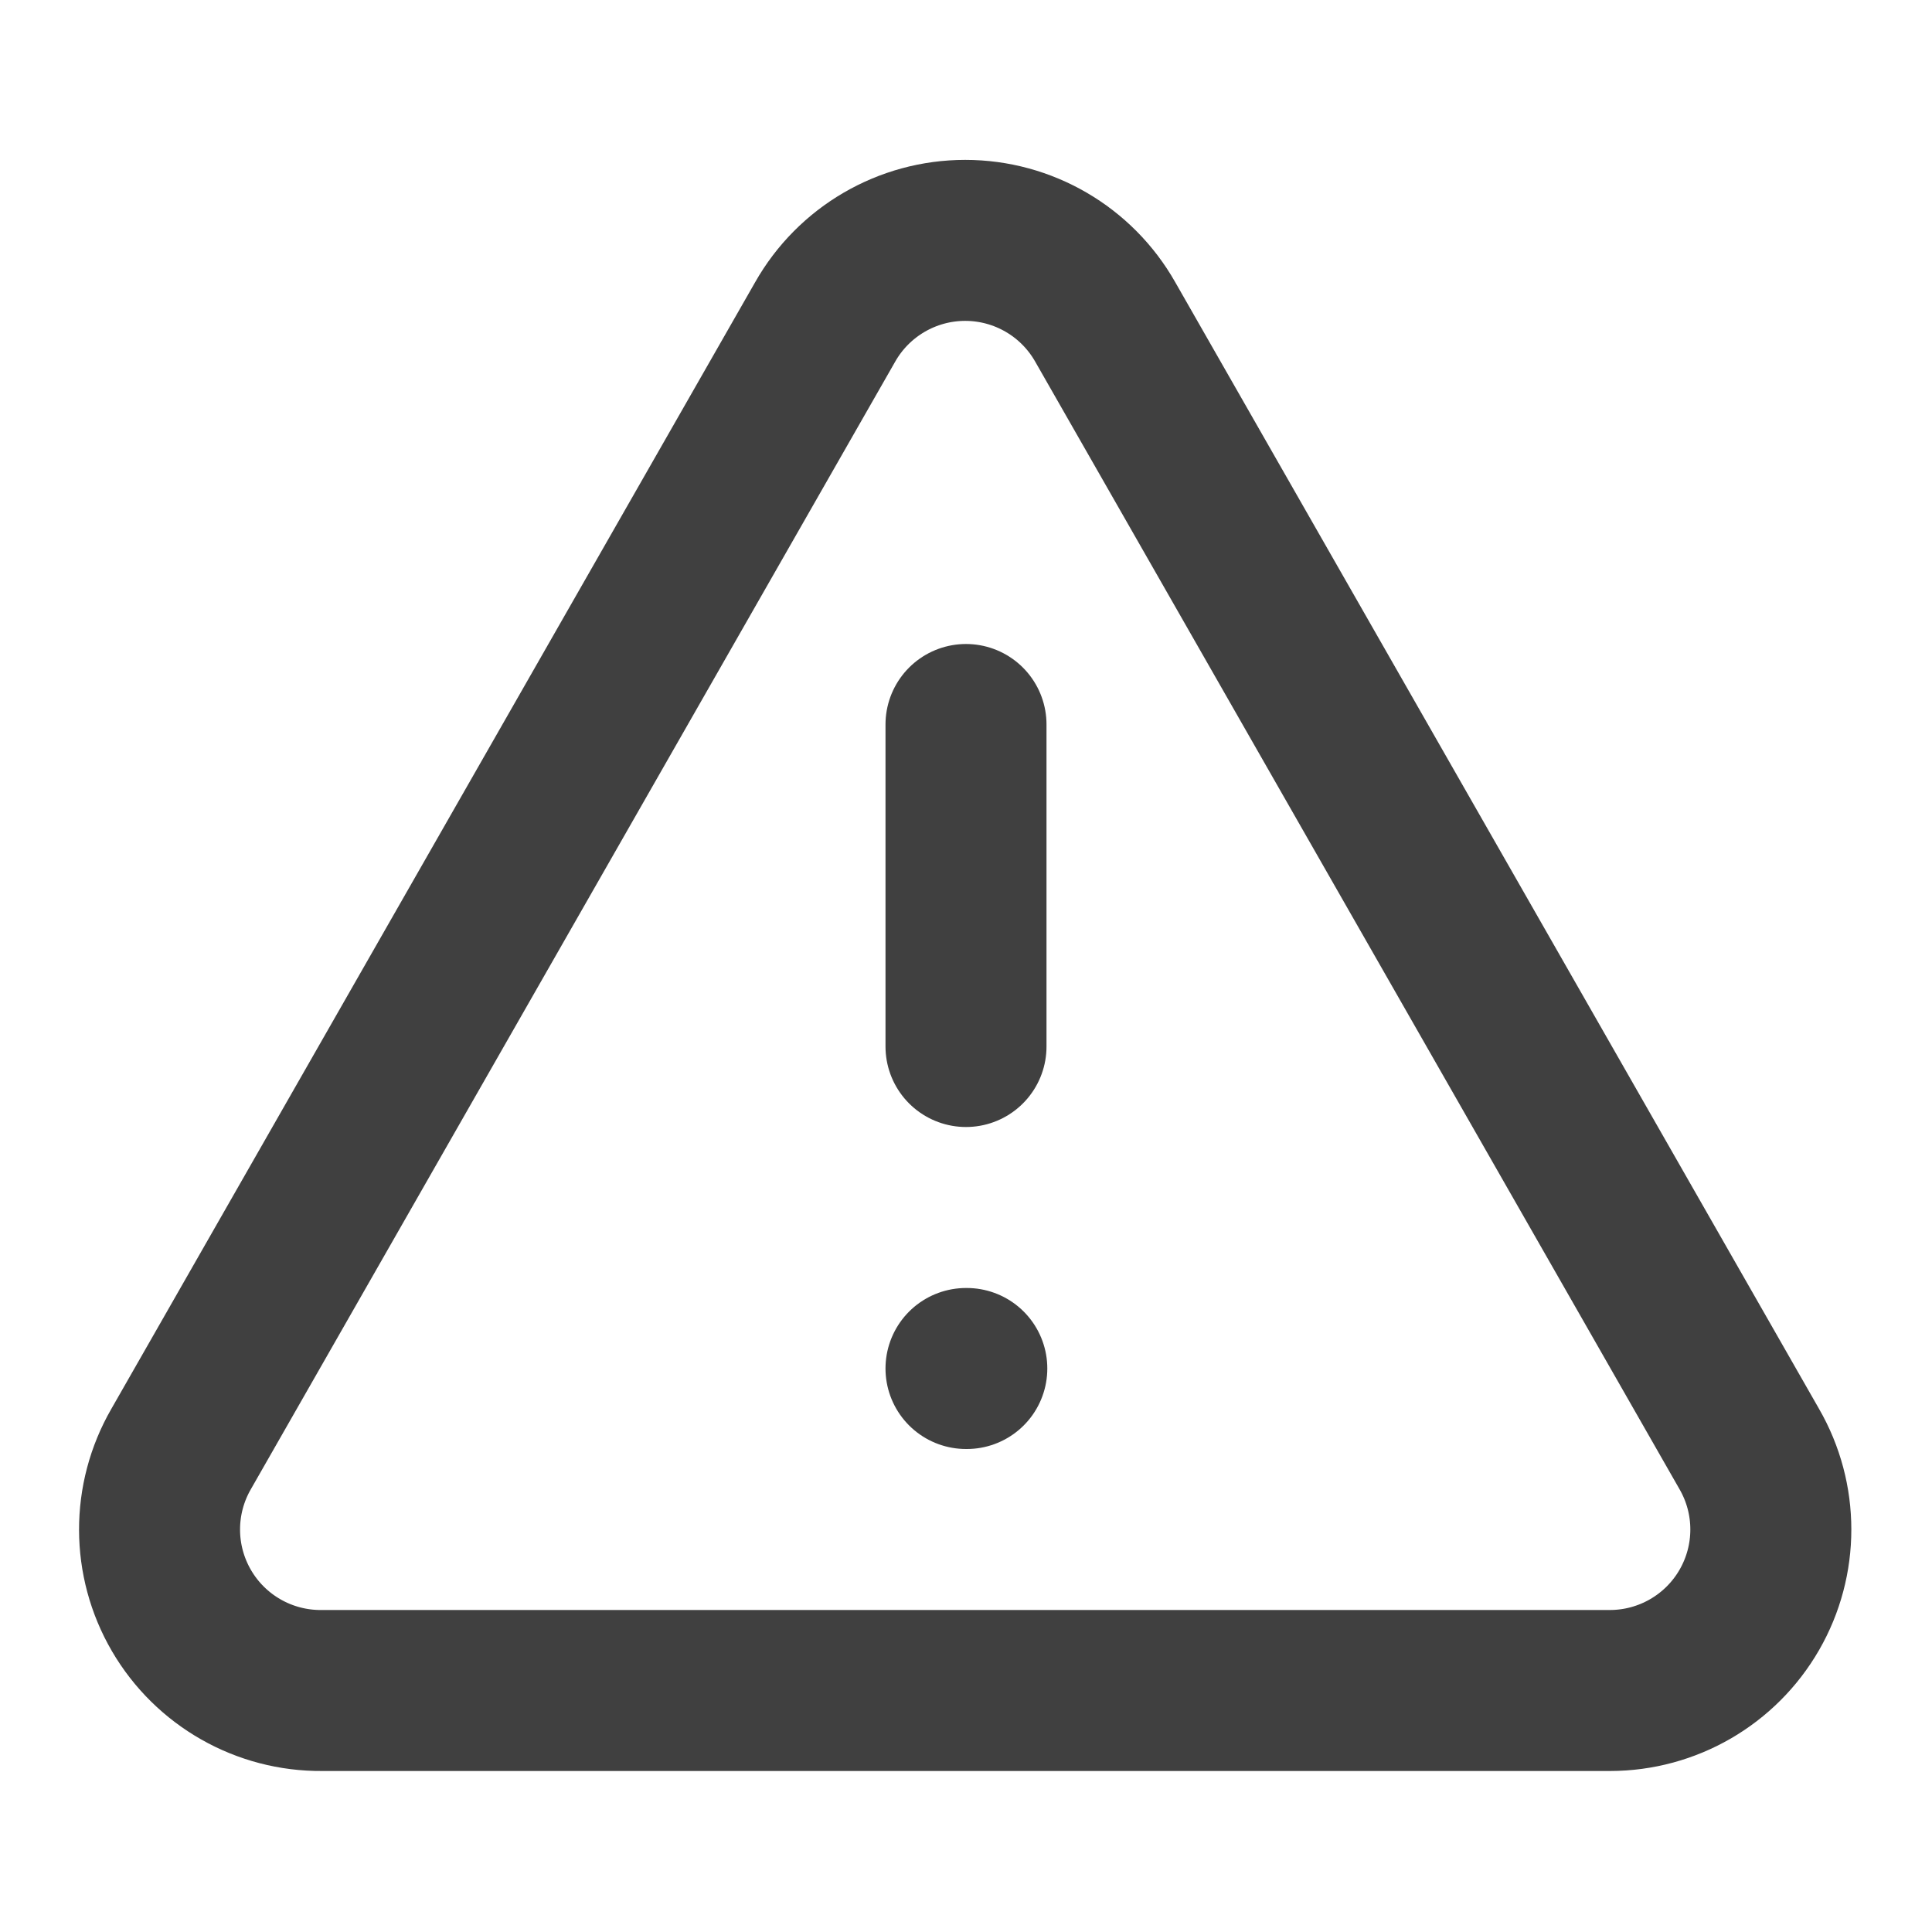
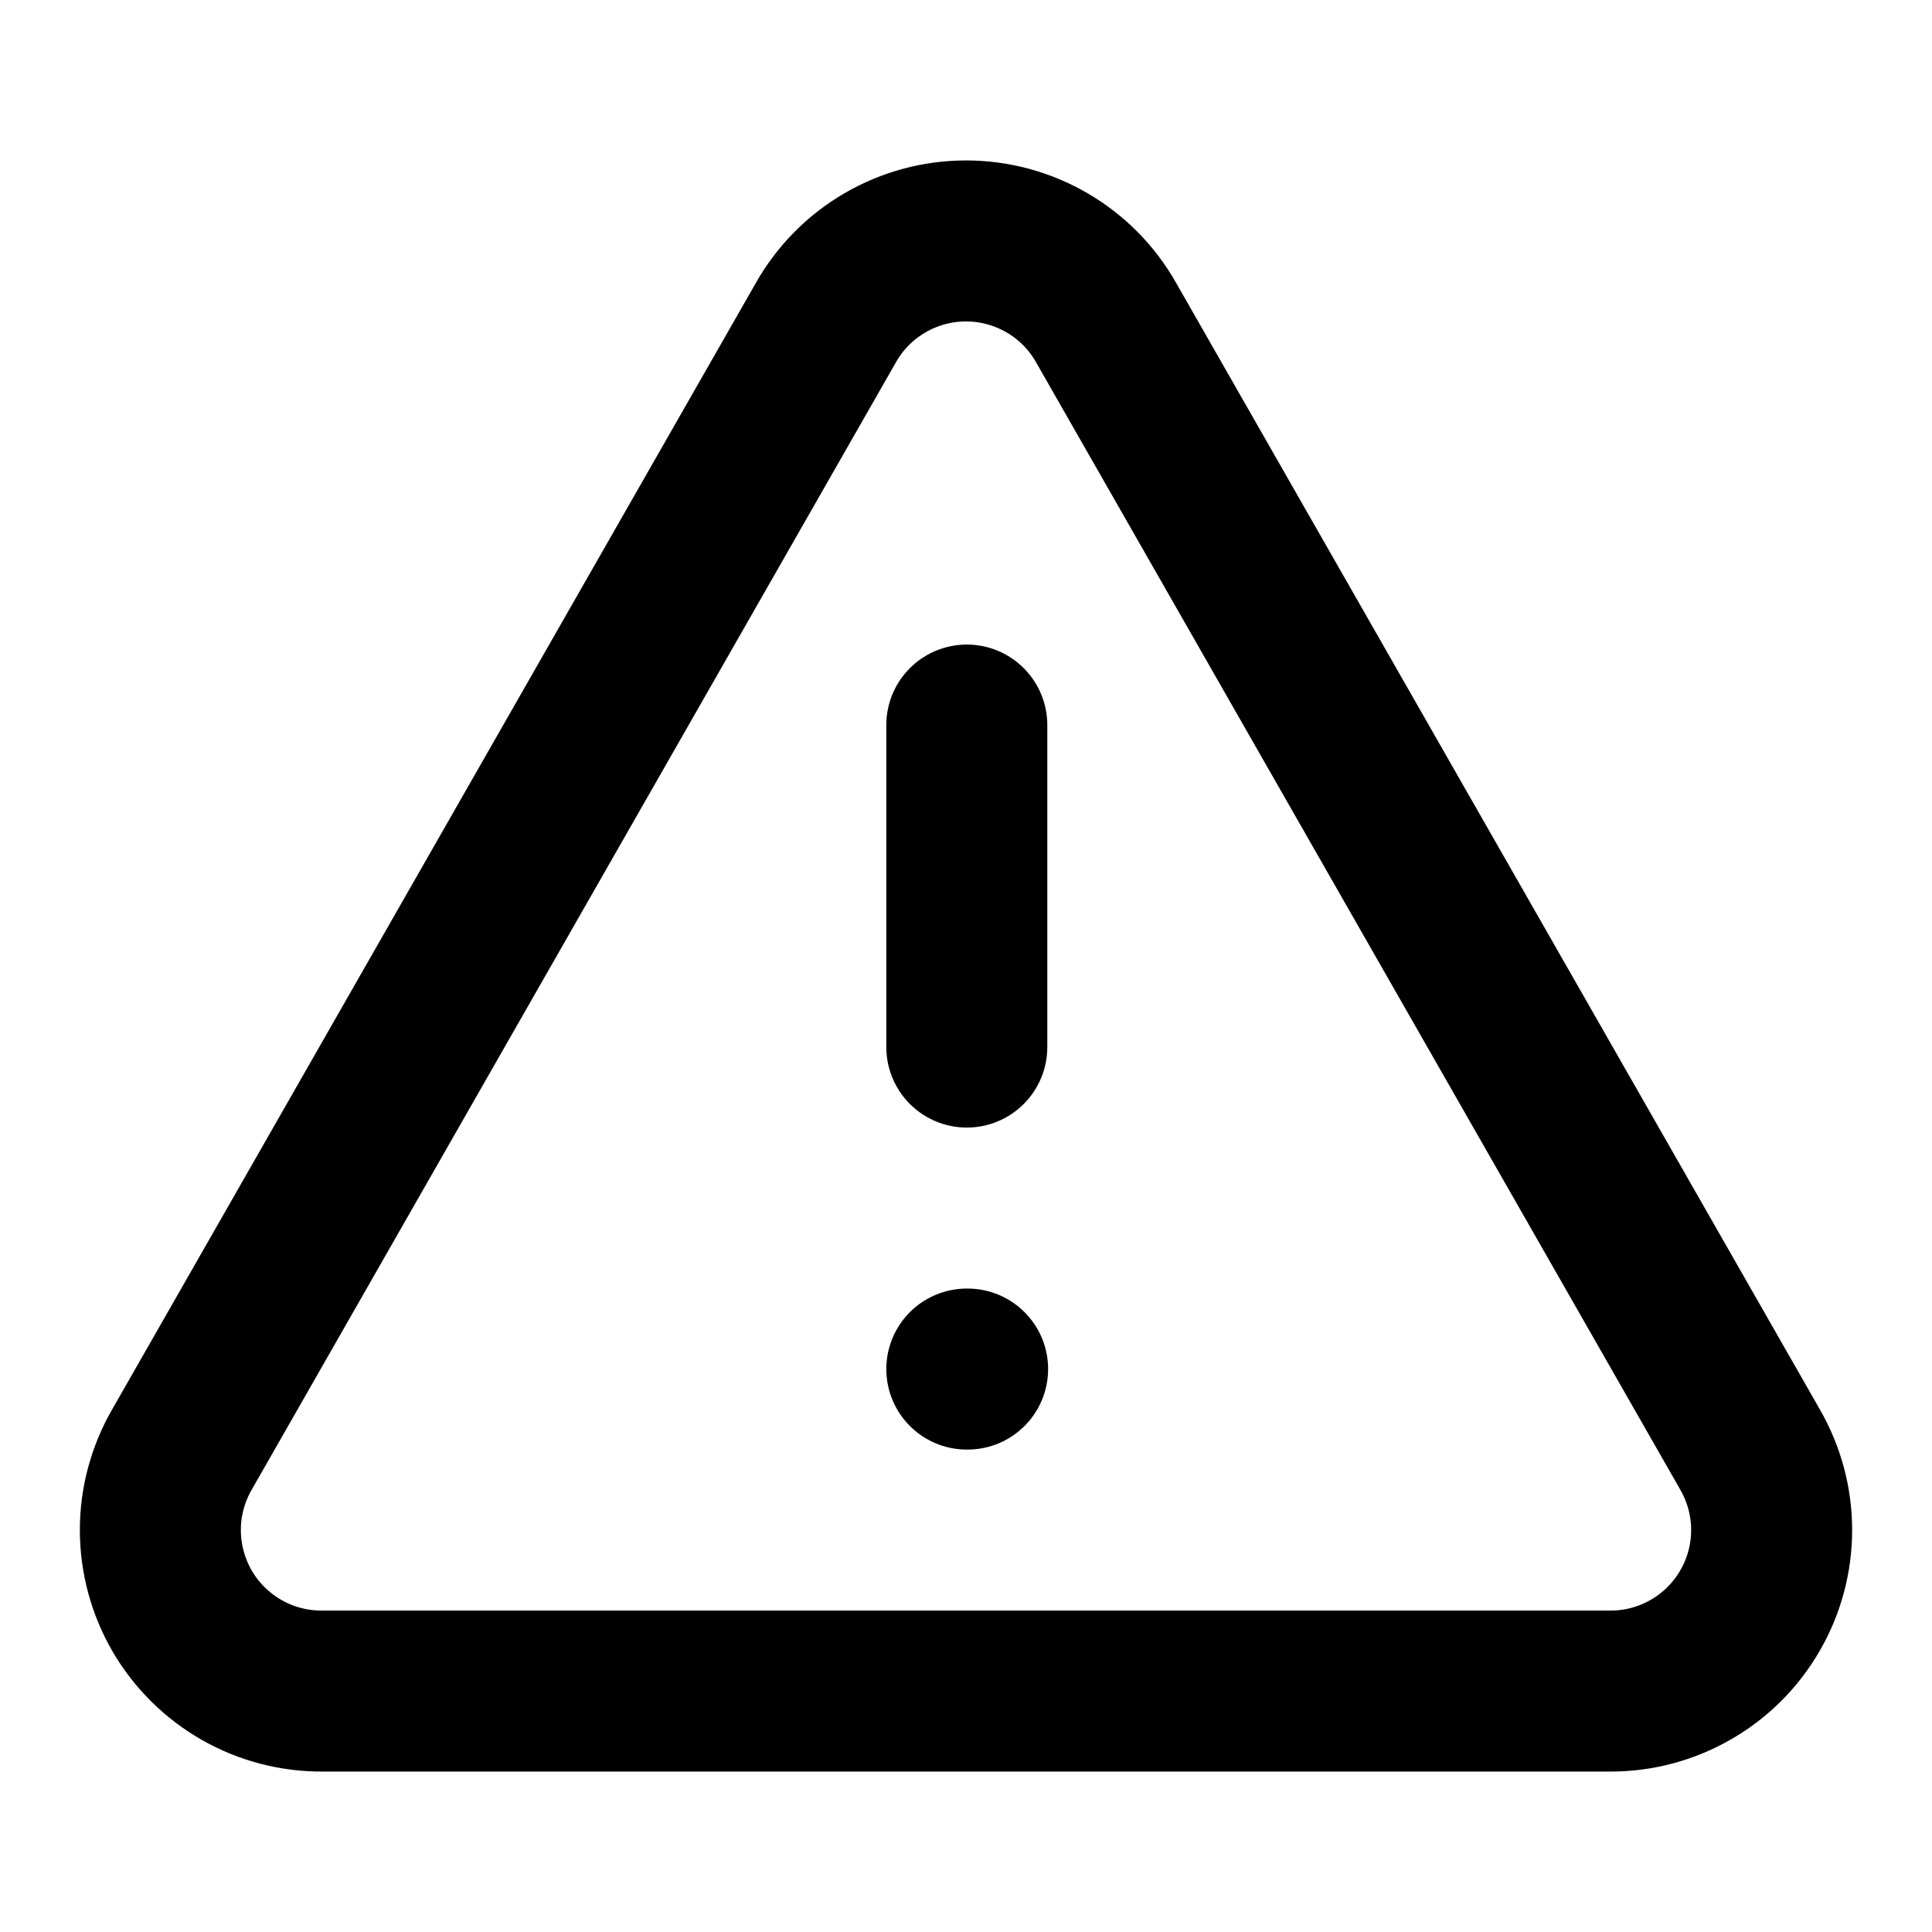
- <svg xmlns="http://www.w3.org/2000/svg" width="24" height="24" viewBox="0 0 24 24" fill="none" stroke="#404040" stroke-width="2" stroke-linecap="round" stroke-linejoin="round">
-   <path d="m21.73 18-8-14a2 2 0 0 0-3.48 0l-8 14A2 2 0 0 0 4 21h16a2 2 0 0 0 1.73-3" />
-   <path d="M12 9v4" />
-   <path d="M12 17h.01" />
+ <svg xmlns="http://www.w3.org/2000/svg" overflow="visible" style="display: block;" width="24" height="24" viewBox="-0.992 -1.993 24 24" fill="none">
+   <path id="Vector" d="M11.018 7.014V11.014M11.018 15.014H11.028M20.748 16.014L12.748 2.014C12.574 1.706 12.321 1.45 12.015 1.272C11.709 1.094 11.362 1 11.008 1C10.654 1 10.307 1.094 10.001 1.272C9.695 1.45 9.442 1.706 9.268 2.014L1.268 16.014C1.092 16.319 0.999 16.666 1 17.018C1.001 17.371 1.095 17.717 1.272 18.022C1.45 18.326 1.705 18.578 2.012 18.753C2.318 18.927 2.665 19.017 3.018 19.014H19.018C19.369 19.014 19.713 18.921 20.017 18.745C20.321 18.57 20.573 18.317 20.748 18.013C20.924 17.709 21.016 17.364 21.016 17.013C21.016 16.663 20.923 16.318 20.748 16.014Z" stroke="black" stroke-width="2" stroke-linecap="round" stroke-linejoin="round" />
</svg>
